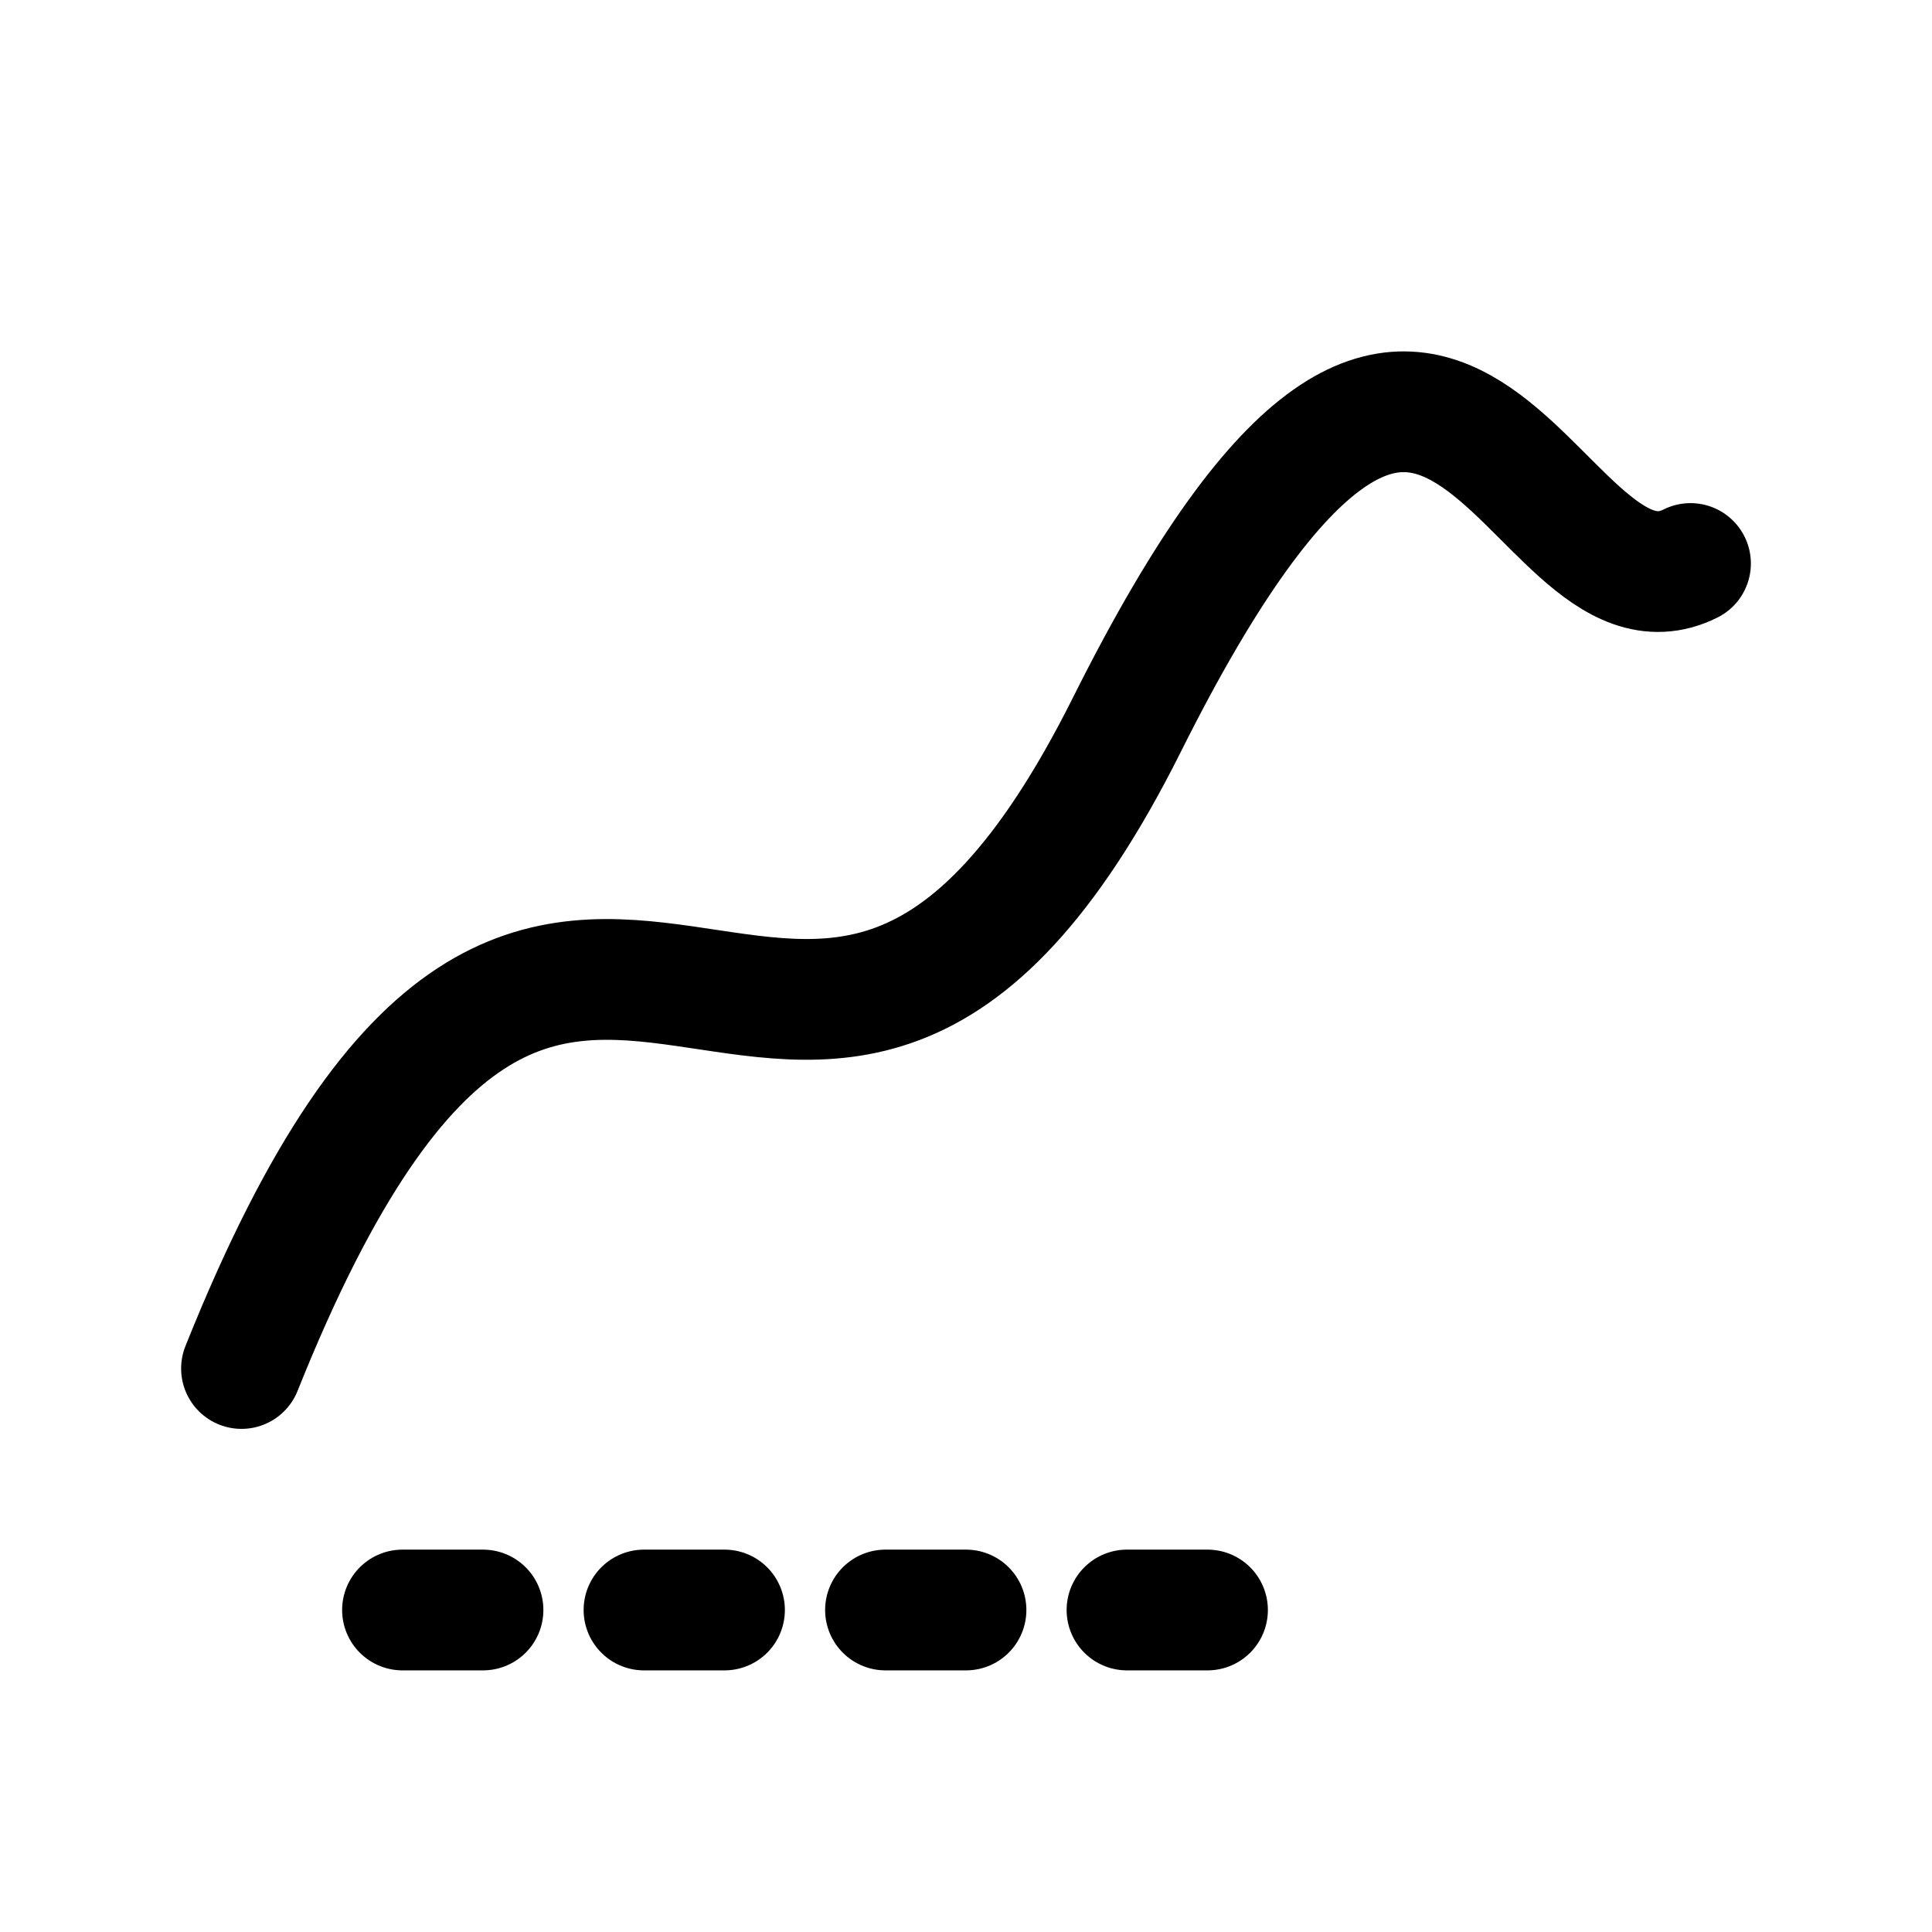
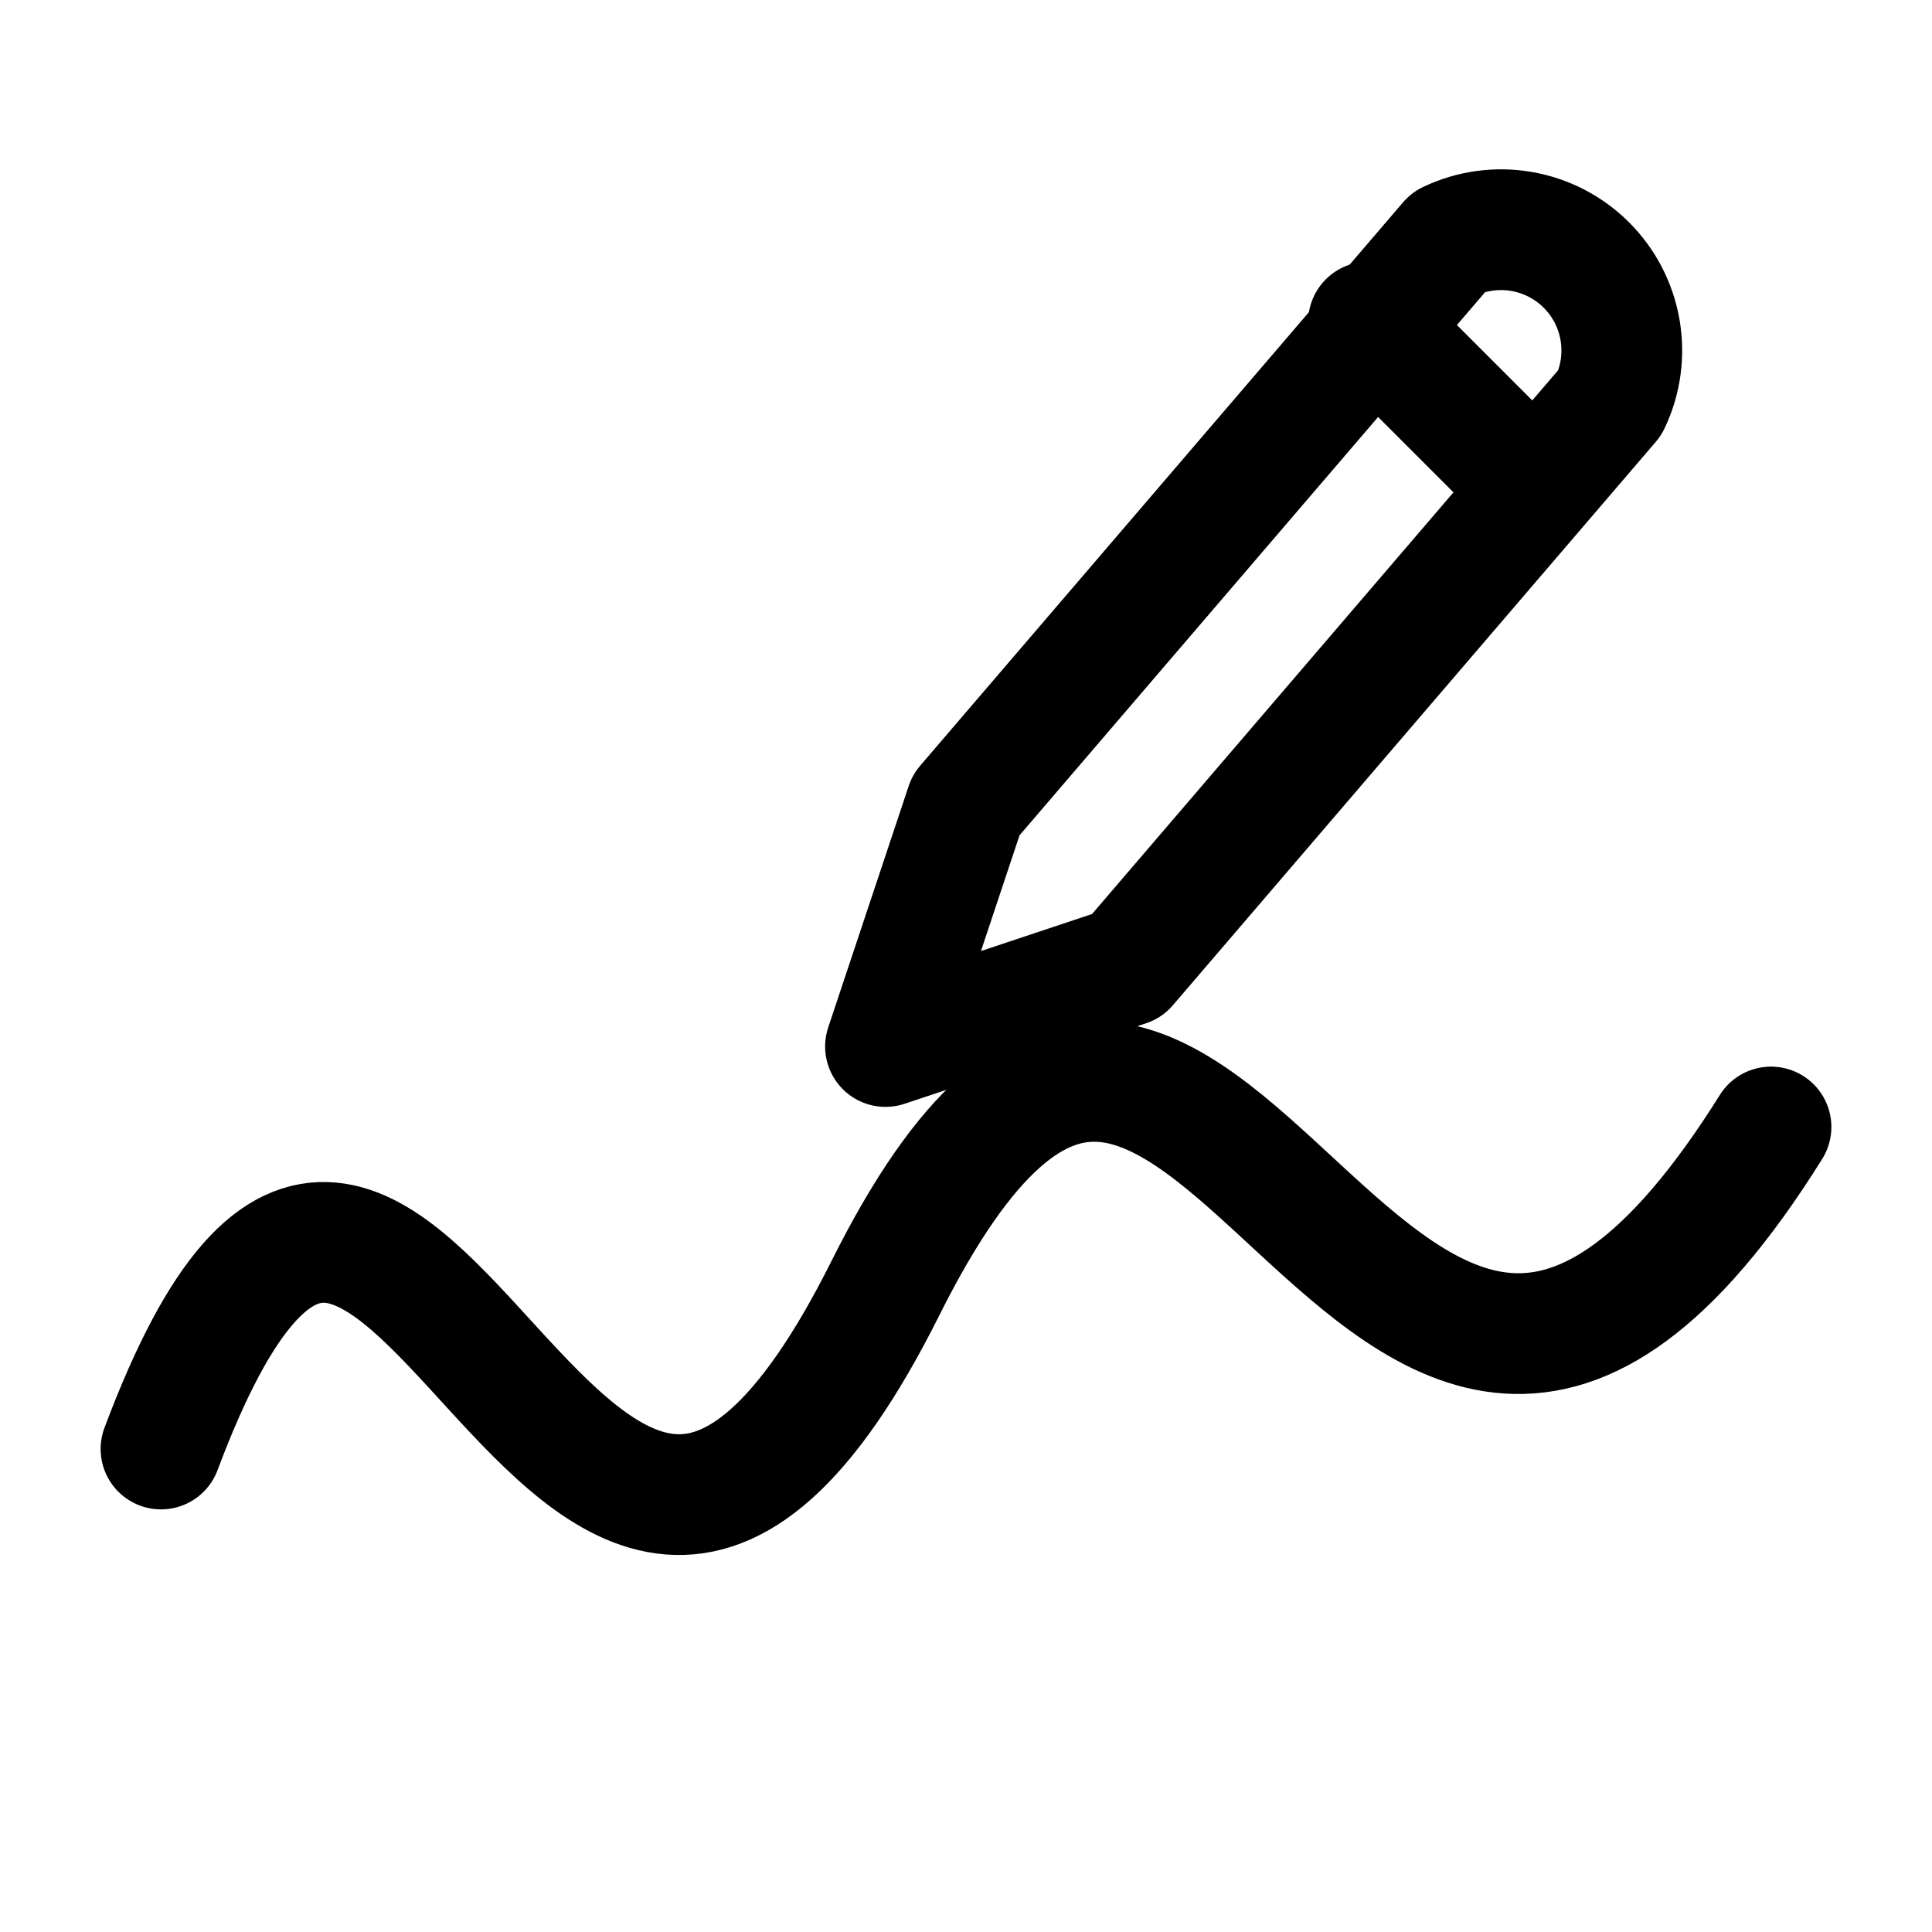
<svg xmlns="http://www.w3.org/2000/svg" width="24" height="24" viewBox="0 0 24 24" fill="none" stroke="currentColor" stroke-width="1.5" stroke-linecap="round" stroke-linejoin="round">
-   <path d="M3 17 C7 7 10 17 14 9 S19 8 21 7" />
-   <path d="M5 20h10" stroke-dasharray="1 2" />
+   <path d="M2 18c3-8 5 6 9-2s6 6 11-2" />
+   <path d="m12 10 6-7a1.5 1.5 0 0 1 2 2l-6 7-3 1 1-3Z" />
+   <path d="m17 4 2 2" />
</svg>
